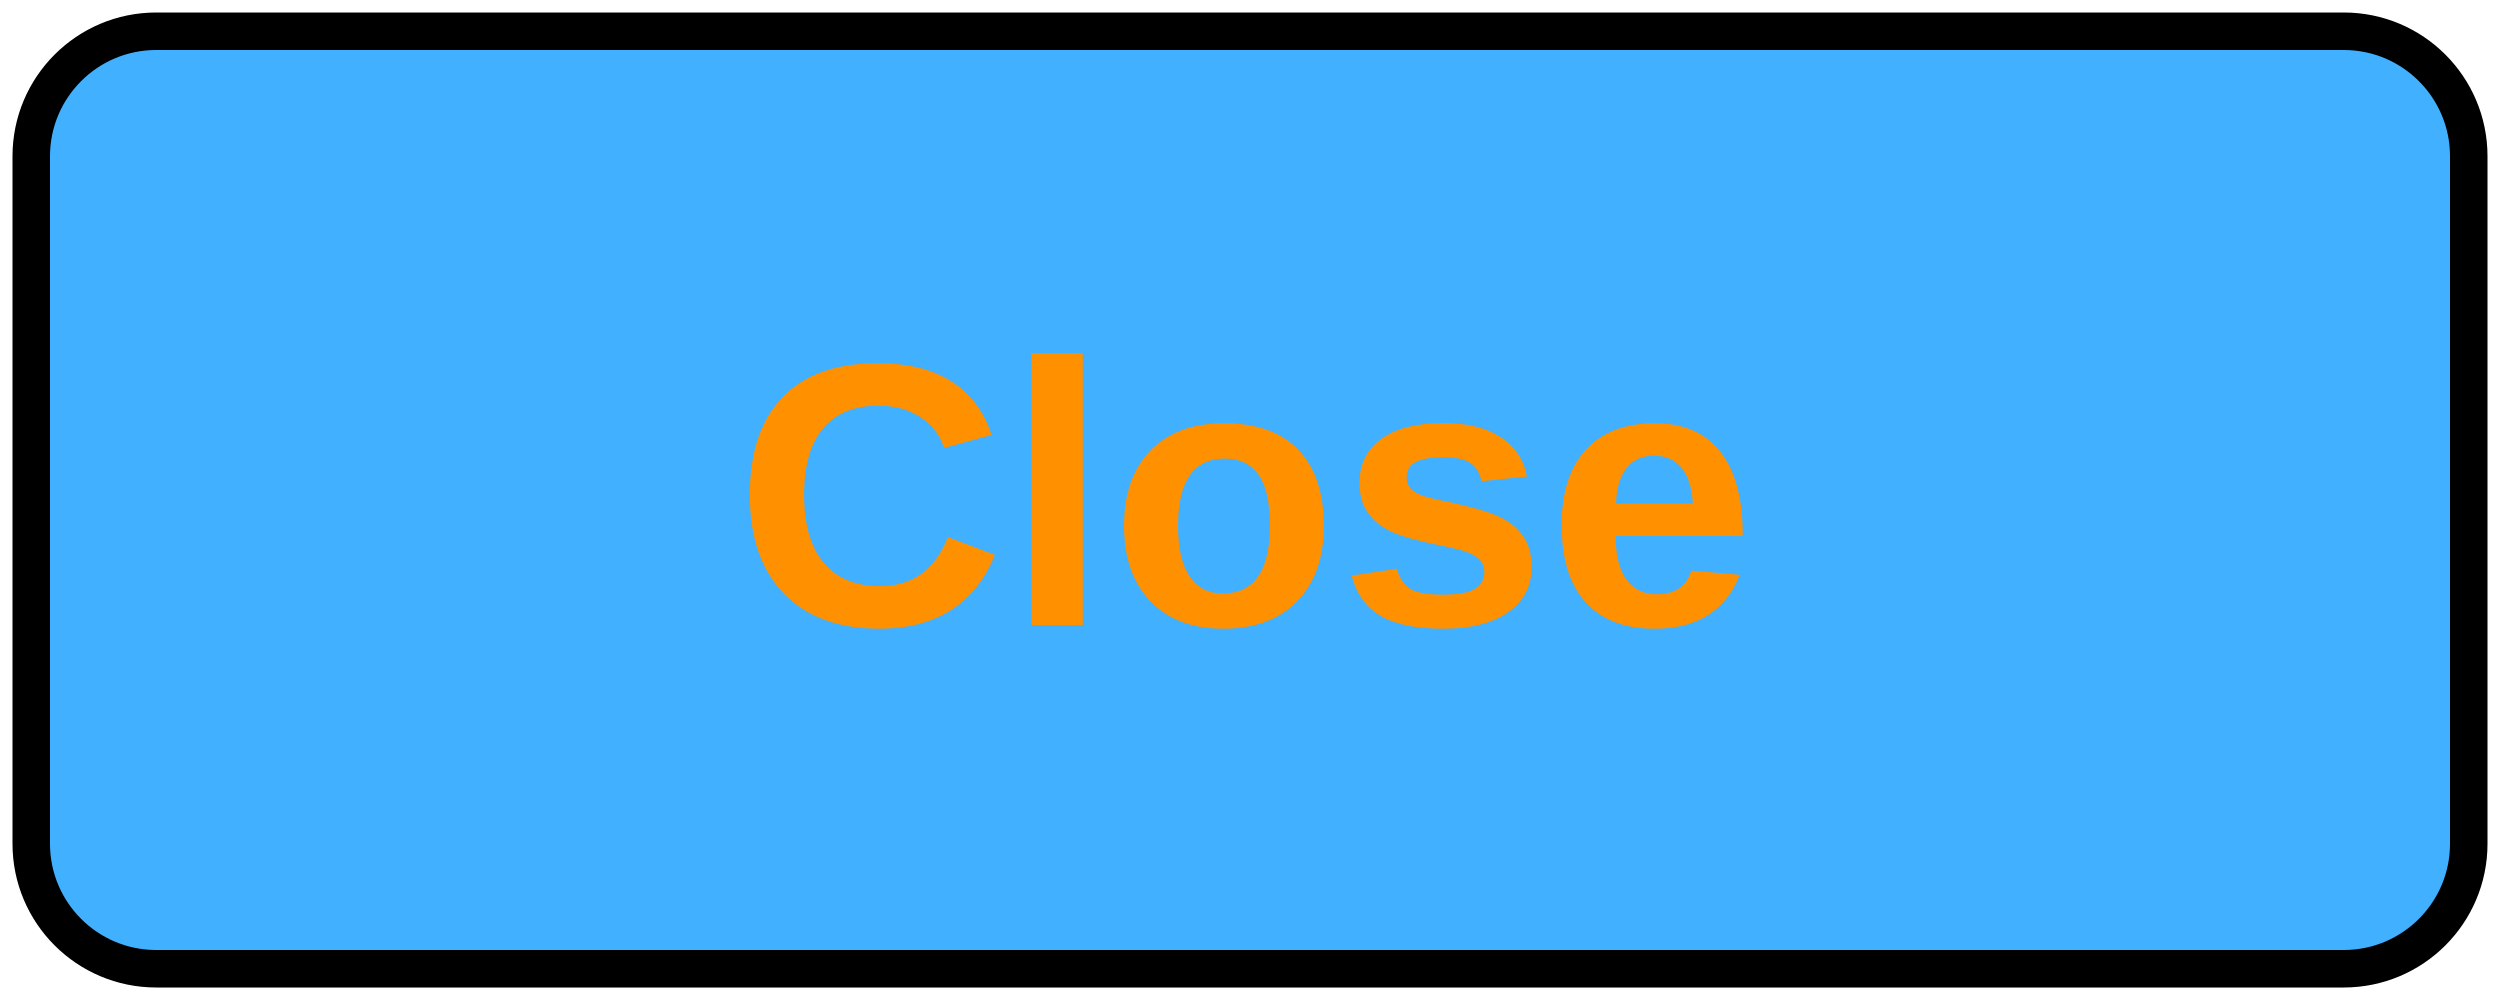
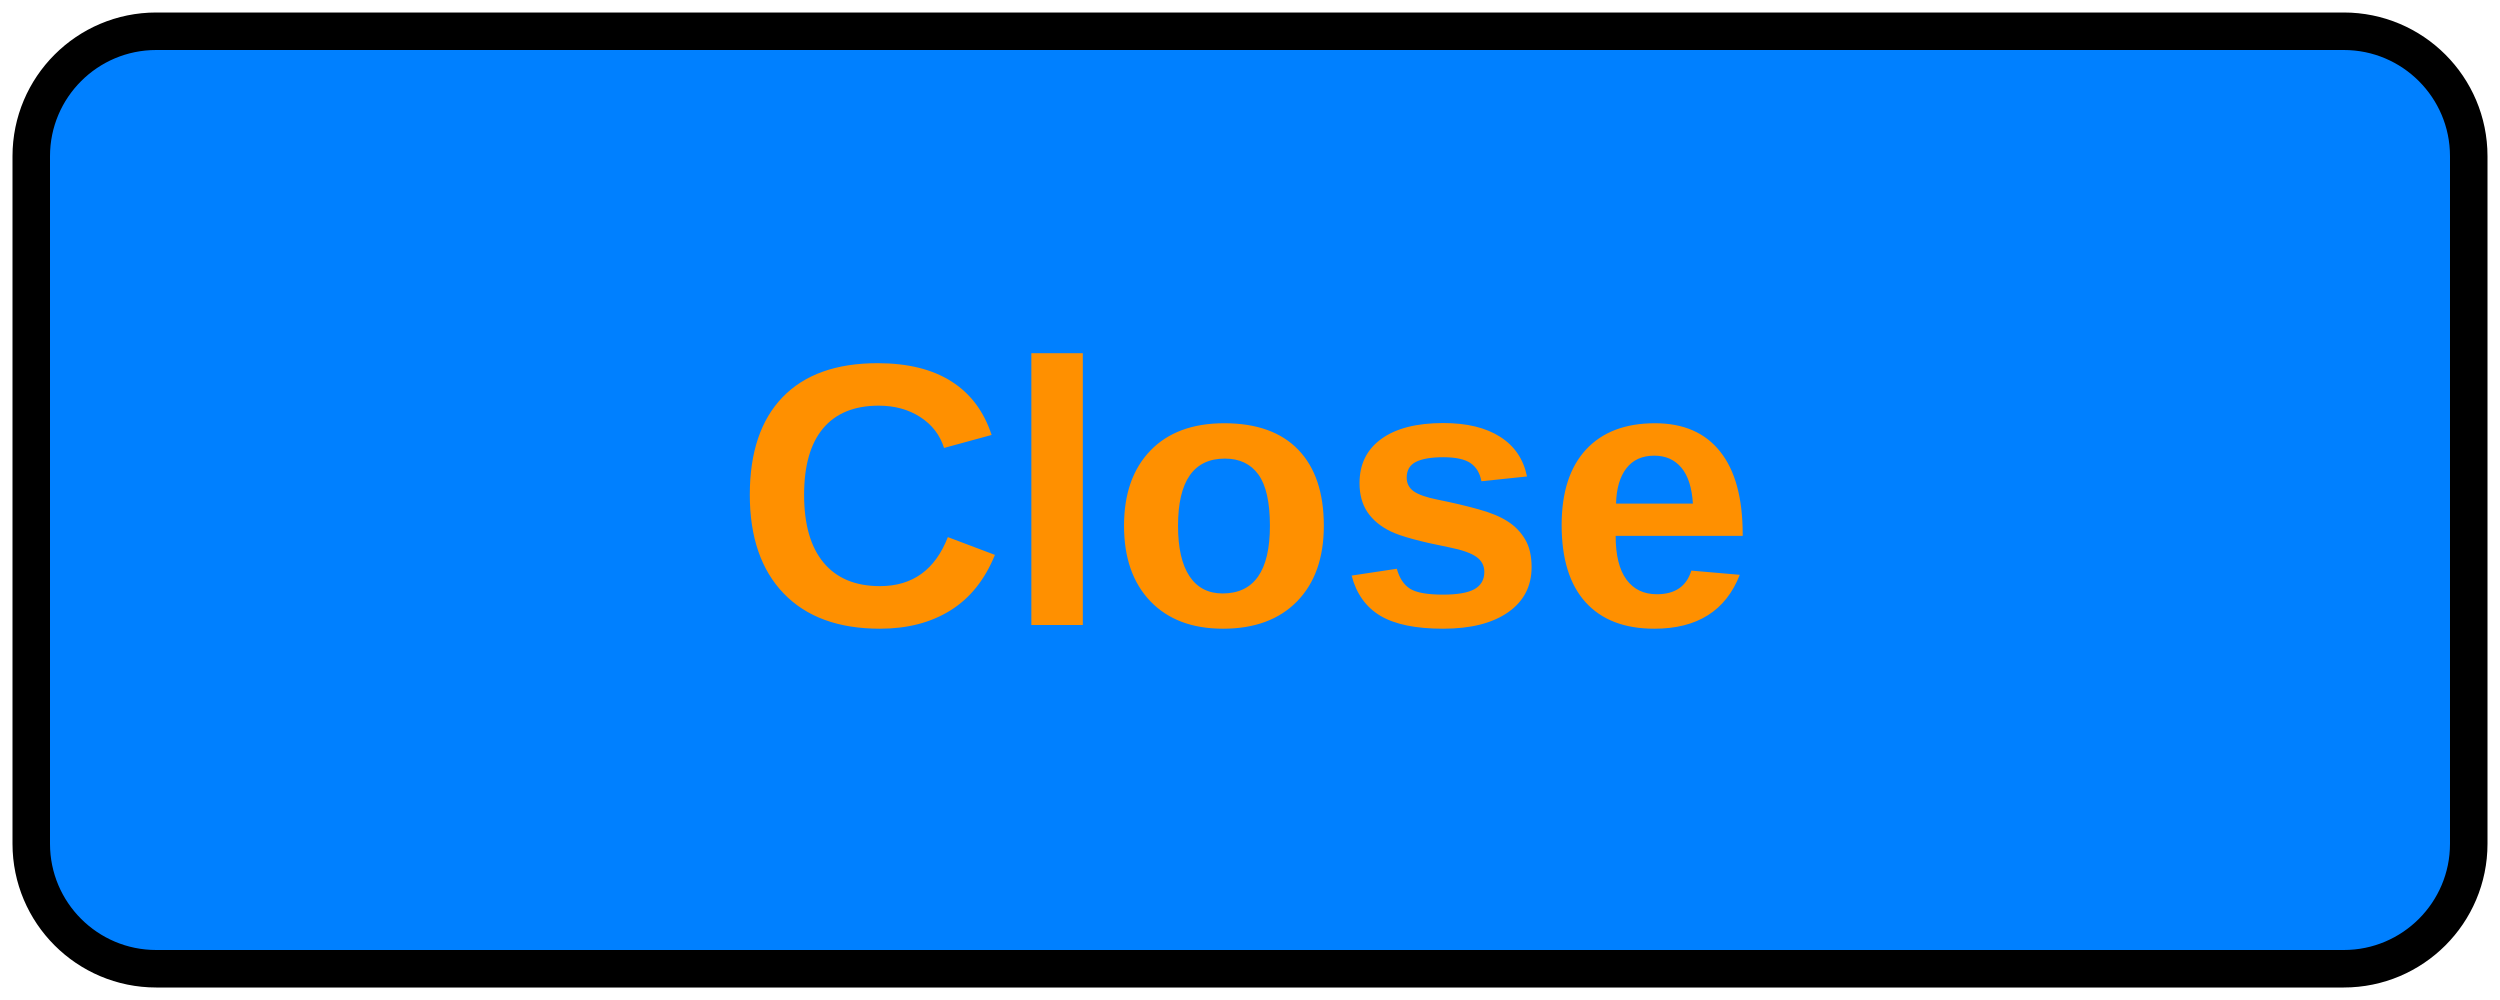
<svg xmlns="http://www.w3.org/2000/svg" width="400" height="160">
  <style>
        text {
            font-family: Arial, Helvetica, sans-serif;
            font-size: 60px;
            font-weight: bold;
            fill: #ff9000;
        }
    </style>
-   <rect x="5" y="5" width="390" height="150" rx="20" stroke="#000000" fill="#40B0FF" stroke-width="6" />
+   <rect x="5" y="5" width="390" height="150" rx="20" stroke="#000000" fill="#0080FF" stroke-width="6" />
  <text x="117.5" y="100">Close</text>
</svg>
